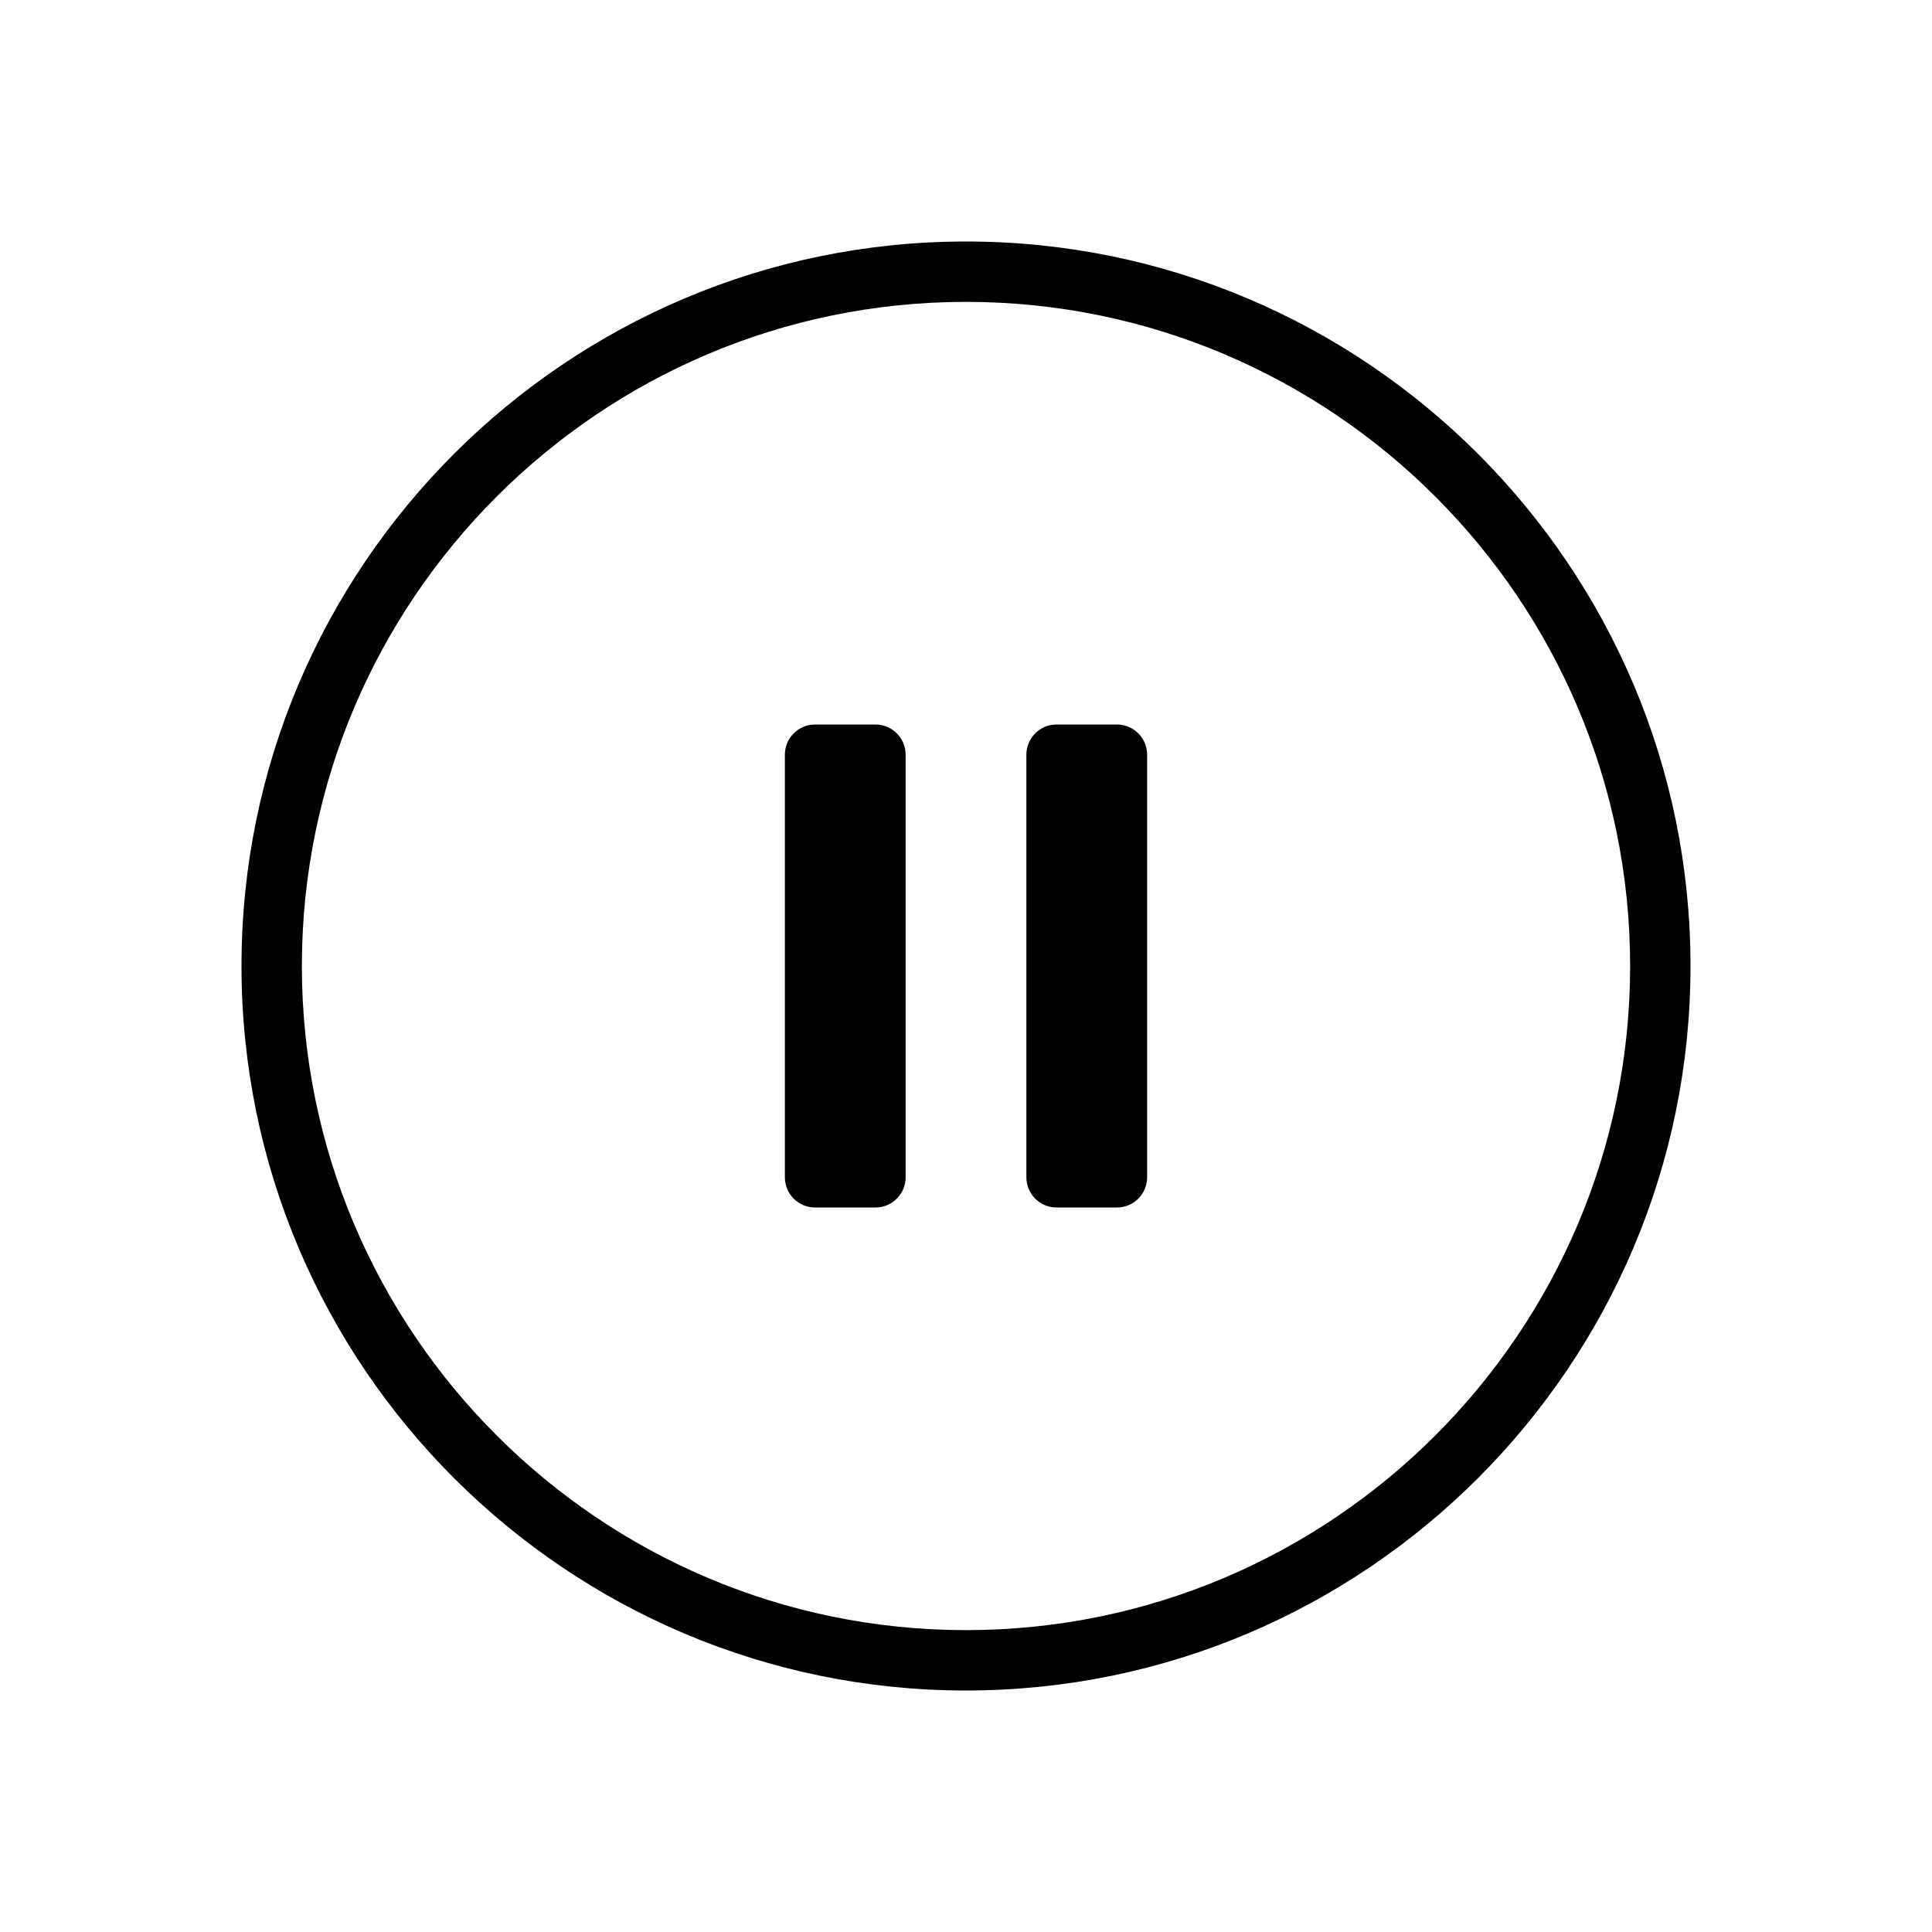
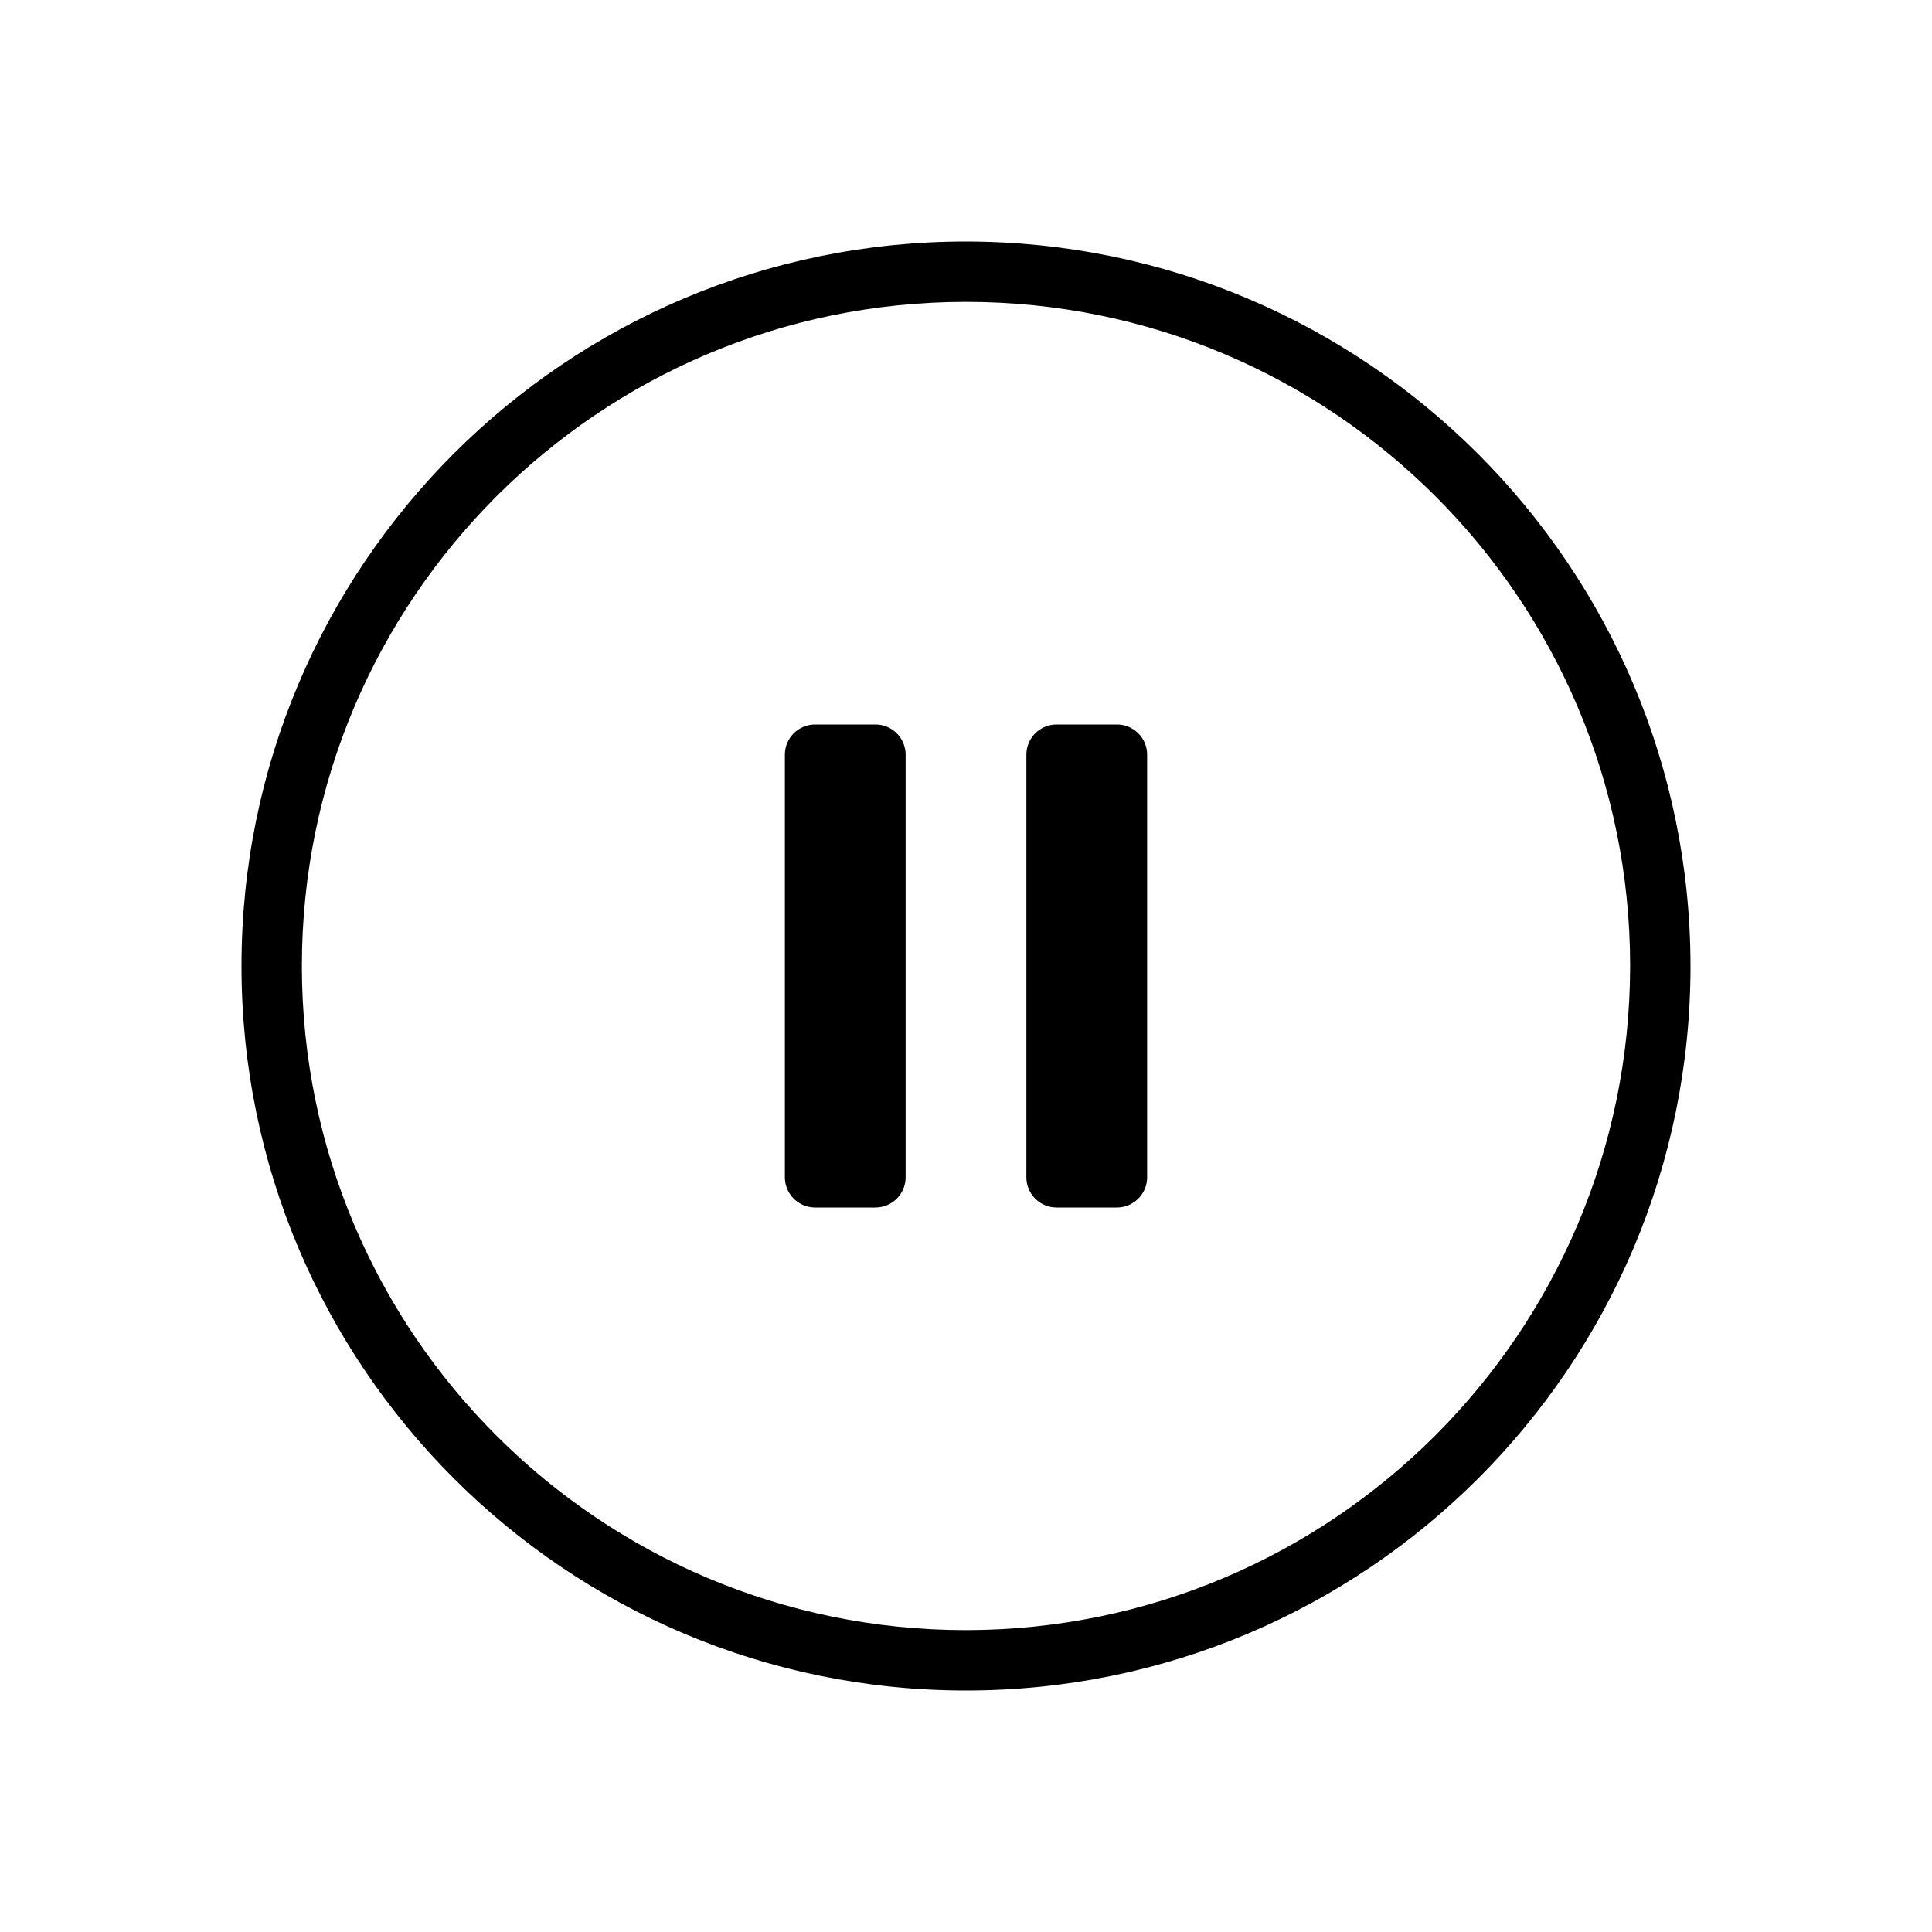
- <svg xmlns="http://www.w3.org/2000/svg" version="1.1" width="32" height="32" viewBox="0 0 32 32">
-   <path d="M16 4c-6.617 0-12 5.383-12 12s5.383 12 12 12 12-5.383 12-12-5.383-12-12-12zM16 27c-6.065 0-11-4.935-11-11s4.935-11 11-11 11 4.935 11 11-4.935 11-11 11z" />
-   <path d="M18.5 12h-1c-0.276 0-0.5 0.224-0.5 0.5v7c0 0.276 0.224 0.5 0.5 0.5h1c0.276 0 0.5-0.224 0.5-0.5v-7c0-0.276-0.224-0.5-0.5-0.5z" />
-   <path d="M14.5 12h-1c-0.276 0-0.5 0.224-0.5 0.5v7c0 0.276 0.224 0.5 0.5 0.5h1c0.276 0 0.5-0.224 0.5-0.5v-7c0-0.276-0.224-0.5-0.5-0.5z" />
+ <svg xmlns="http://www.w3.org/2000/svg" id="Layer_1" data-name="Layer 1" width="32" height="32" viewBox="0 0 32 32">
+   <path d="M16,4A12,12,0,1,0,28,16,12.013,12.013,0,0,0,16,4Zm0,23A11,11,0,1,1,27,16,11.013,11.013,0,0,1,16,27Zm3-14.5v7a.5.5,0,0,1-.5.5h-1a.5.5,0,0,1-.5-.5v-7a.5.5,0,0,1,.5-.5h1A.5.5,0,0,1,19,12.5Zm-4,0v7a.5.5,0,0,1-.5.5h-1a.5.5,0,0,1-.5-.5v-7a.5.5,0,0,1,.5-.5h1A.5.5,0,0,1,15,12.5Z" />
</svg>
